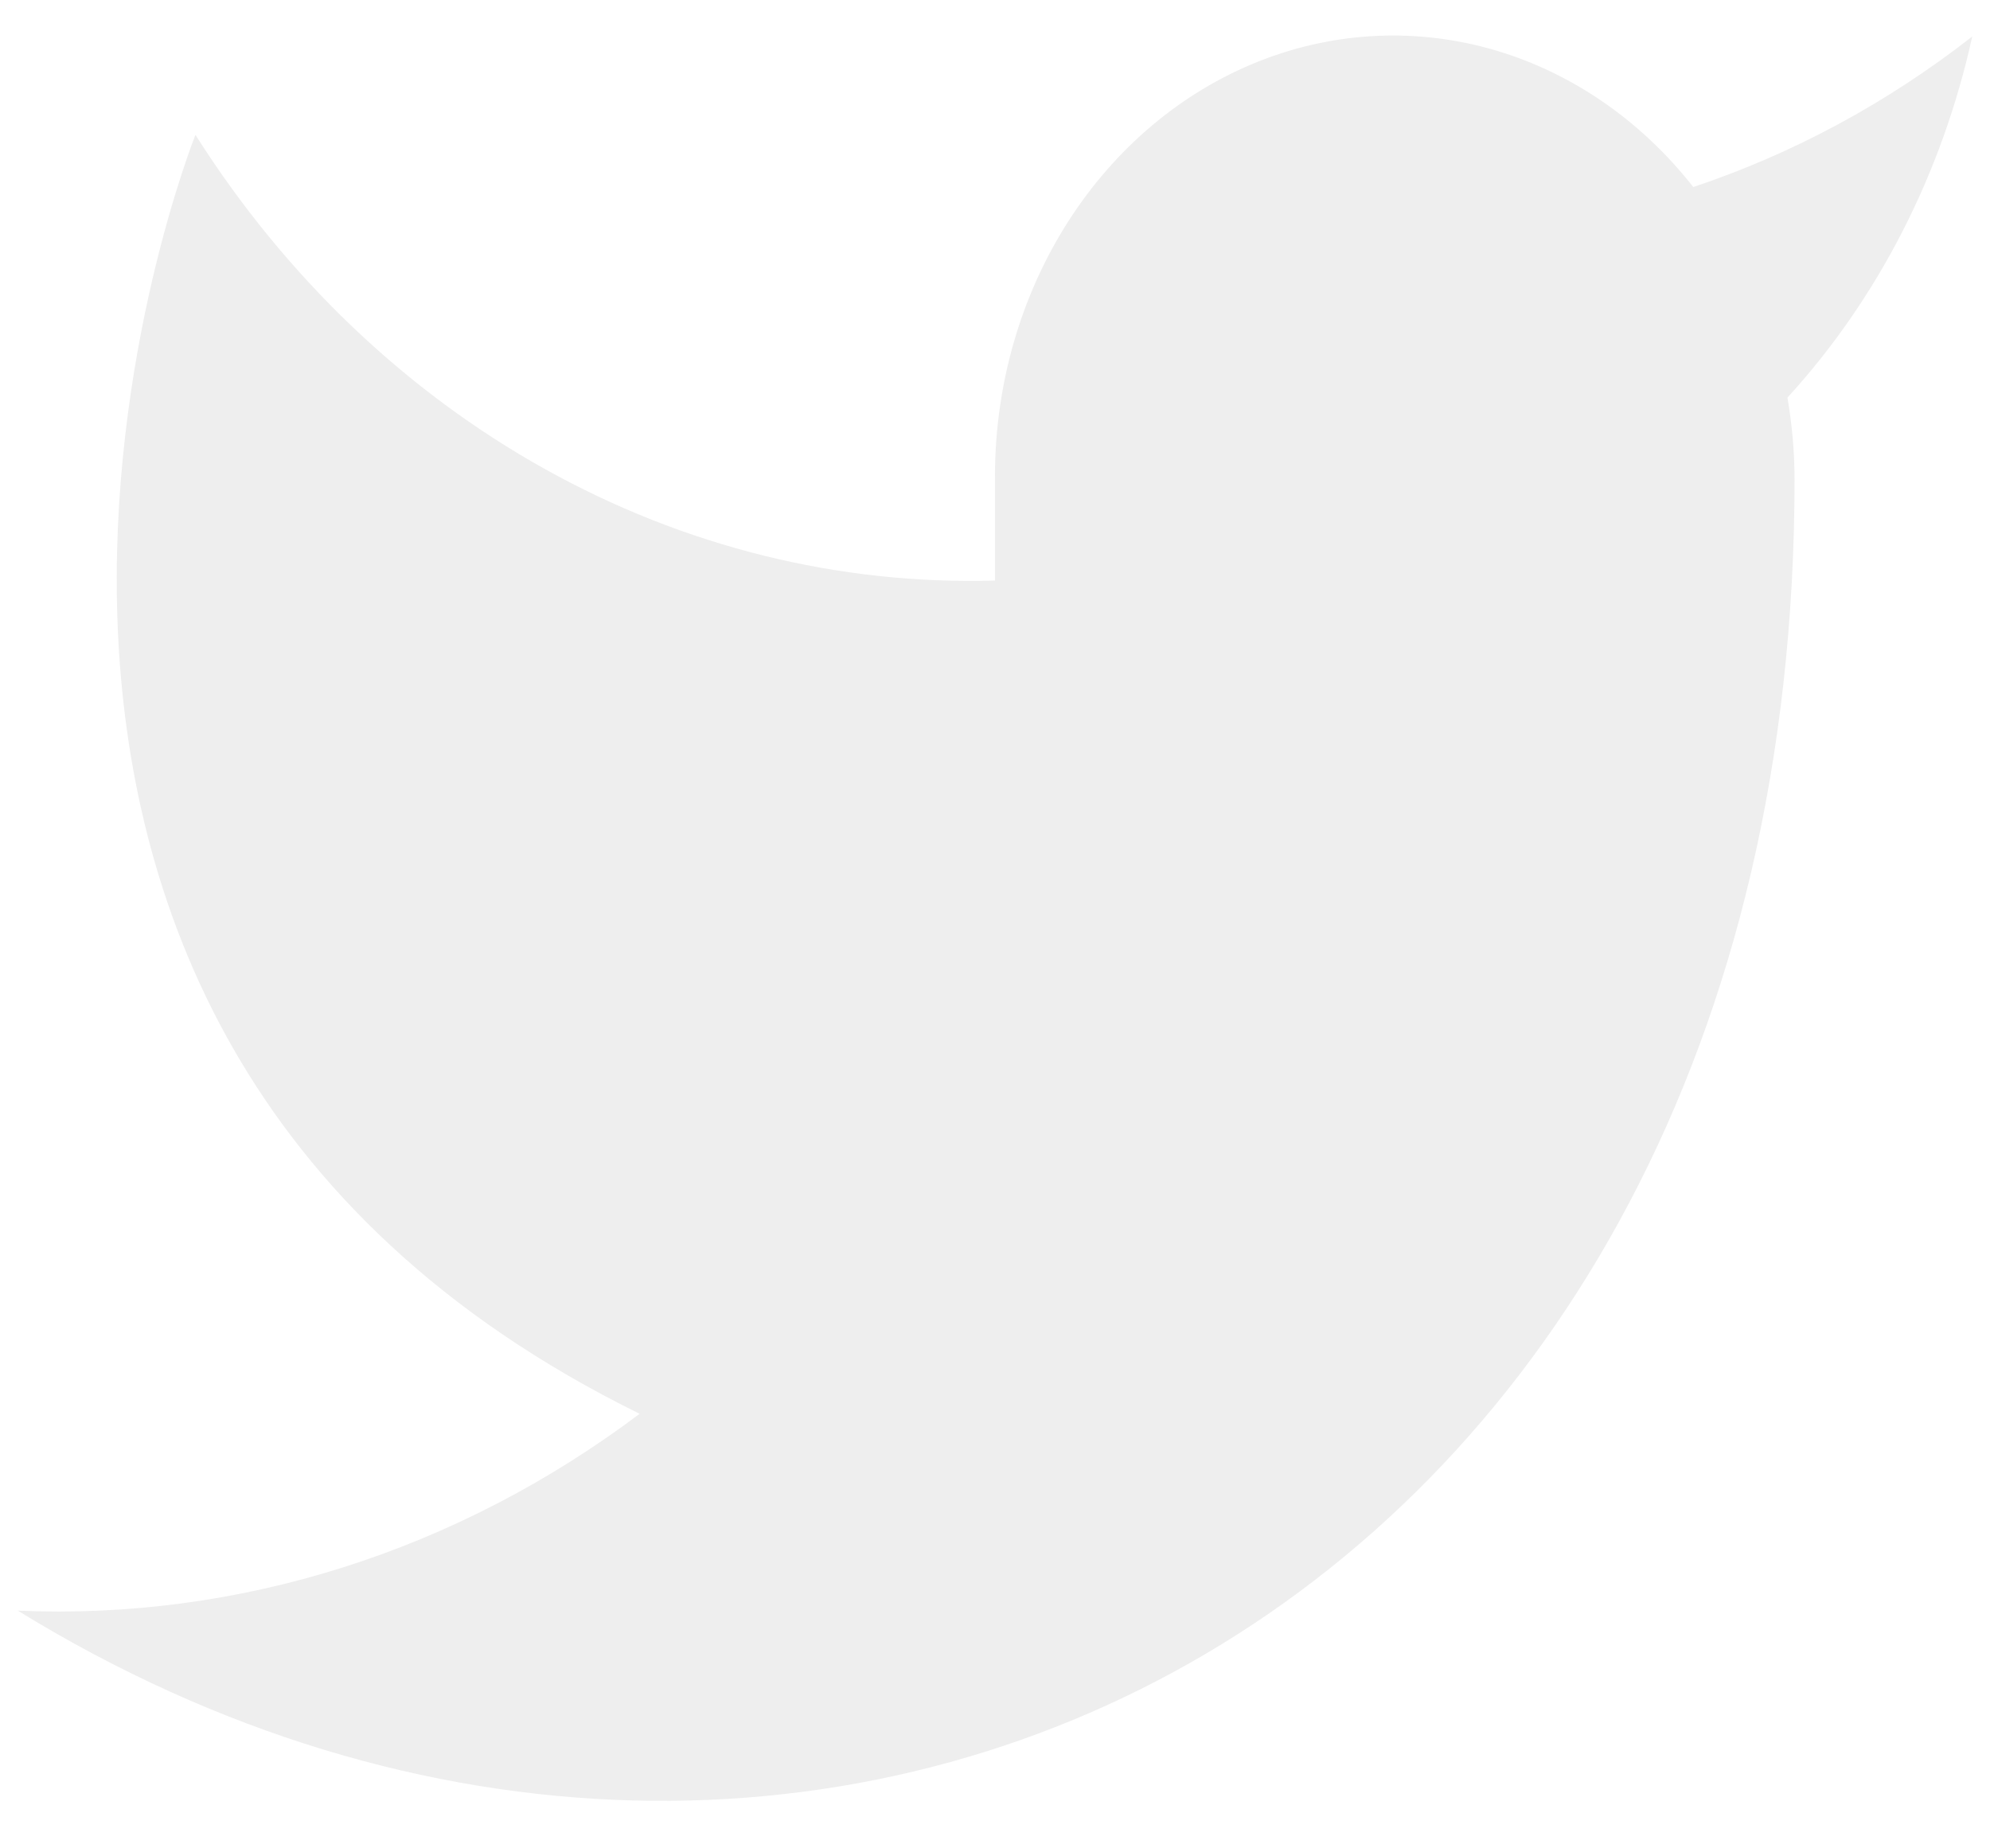
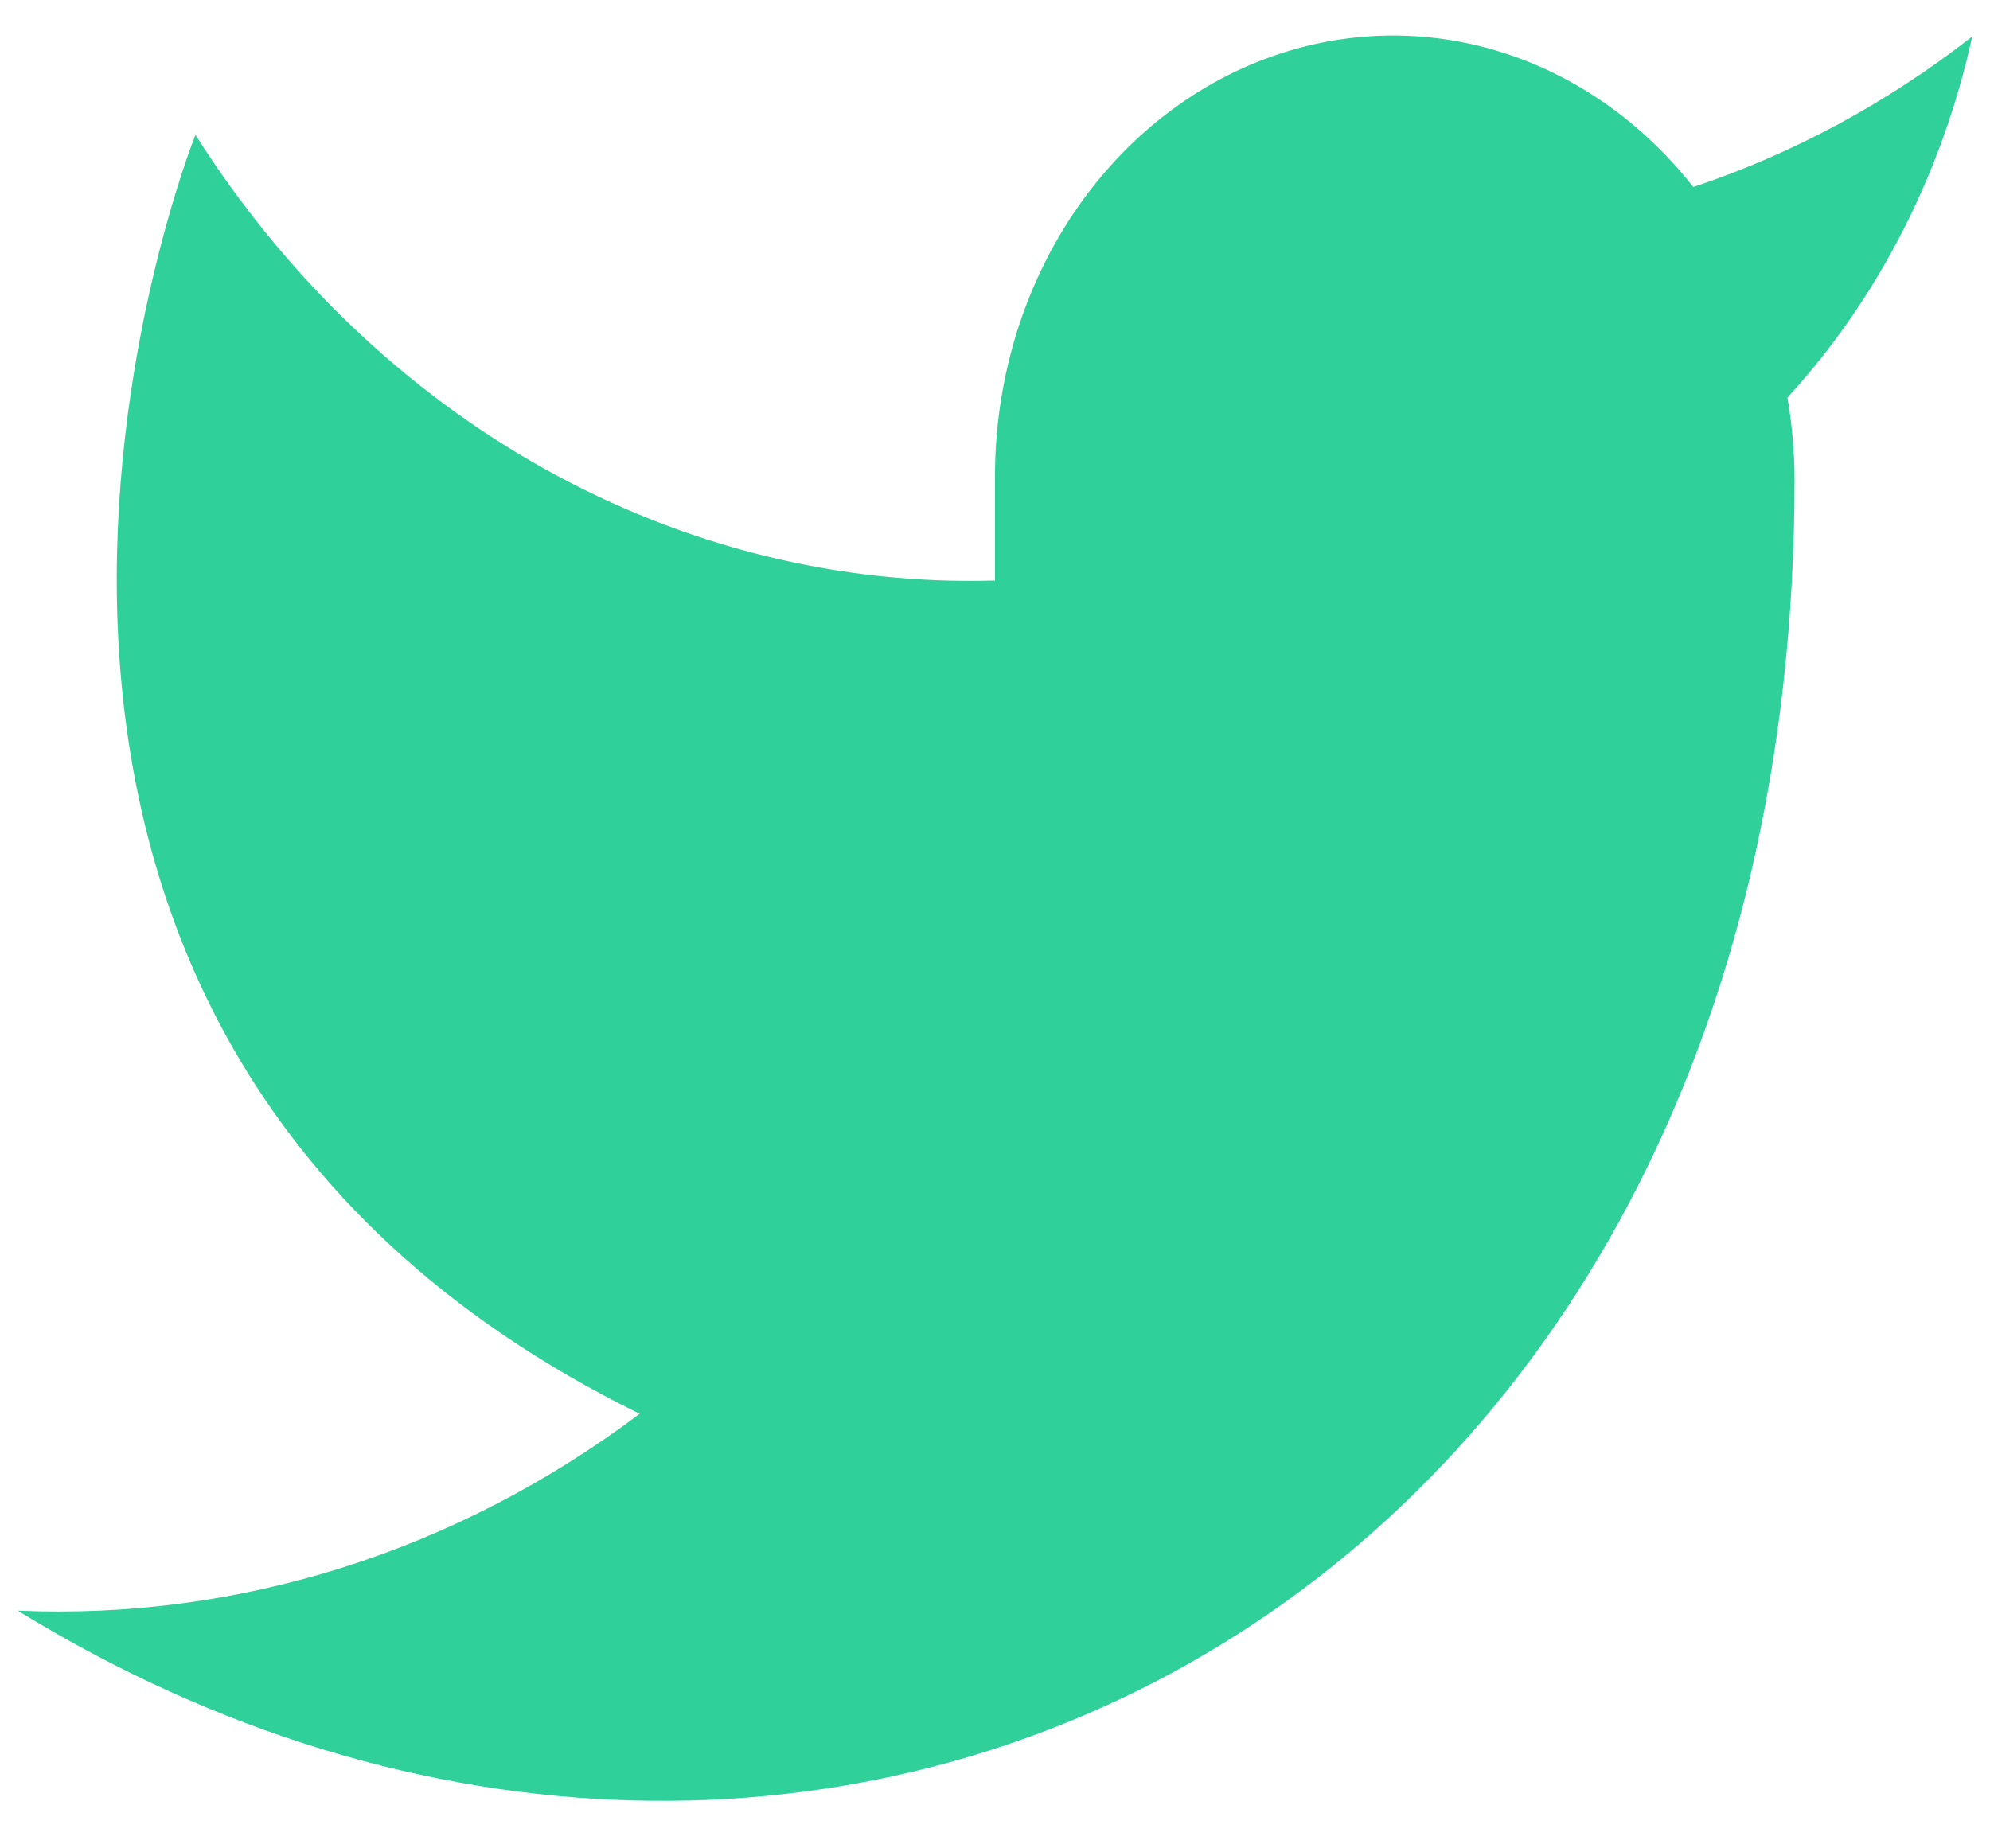
<svg xmlns="http://www.w3.org/2000/svg" width="28" height="26" viewBox="0 0 28 26" fill="none">
-   <path d="M27.75 0.514C26.553 1.449 25.228 2.164 23.825 2.632C23.072 1.673 22.072 0.994 20.959 0.685C19.846 0.377 18.674 0.455 17.603 0.908C16.531 1.361 15.611 2.168 14.966 3.219C14.322 4.27 13.985 5.515 14 6.786V8.17C11.803 8.233 9.627 7.694 7.664 6.599C5.701 5.505 4.013 3.89 2.75 1.898C2.75 1.898 -2.25 14.359 9 19.896C6.426 21.832 3.359 22.802 0.25 22.666C11.5 29.588 25.25 22.666 25.25 6.744C25.249 6.358 25.215 5.974 25.15 5.595C26.426 4.201 27.326 2.442 27.75 0.514Z" fill="#EEEEEE" />
+   <path d="M27.75 0.514C26.553 1.449 25.228 2.164 23.825 2.632C23.072 1.673 22.072 0.994 20.959 0.685C19.846 0.377 18.674 0.455 17.603 0.908C16.531 1.361 15.611 2.168 14.966 3.219C14.322 4.27 13.985 5.515 14 6.786V8.17C11.803 8.233 9.627 7.694 7.664 6.599C5.701 5.505 4.013 3.89 2.75 1.898C2.75 1.898 -2.25 14.359 9 19.896C6.426 21.832 3.359 22.802 0.25 22.666C11.5 29.588 25.25 22.666 25.25 6.744C25.249 6.358 25.215 5.974 25.15 5.595C26.426 4.201 27.326 2.442 27.75 0.514V0.514Z" fill="#2FD09A" />
</svg>
